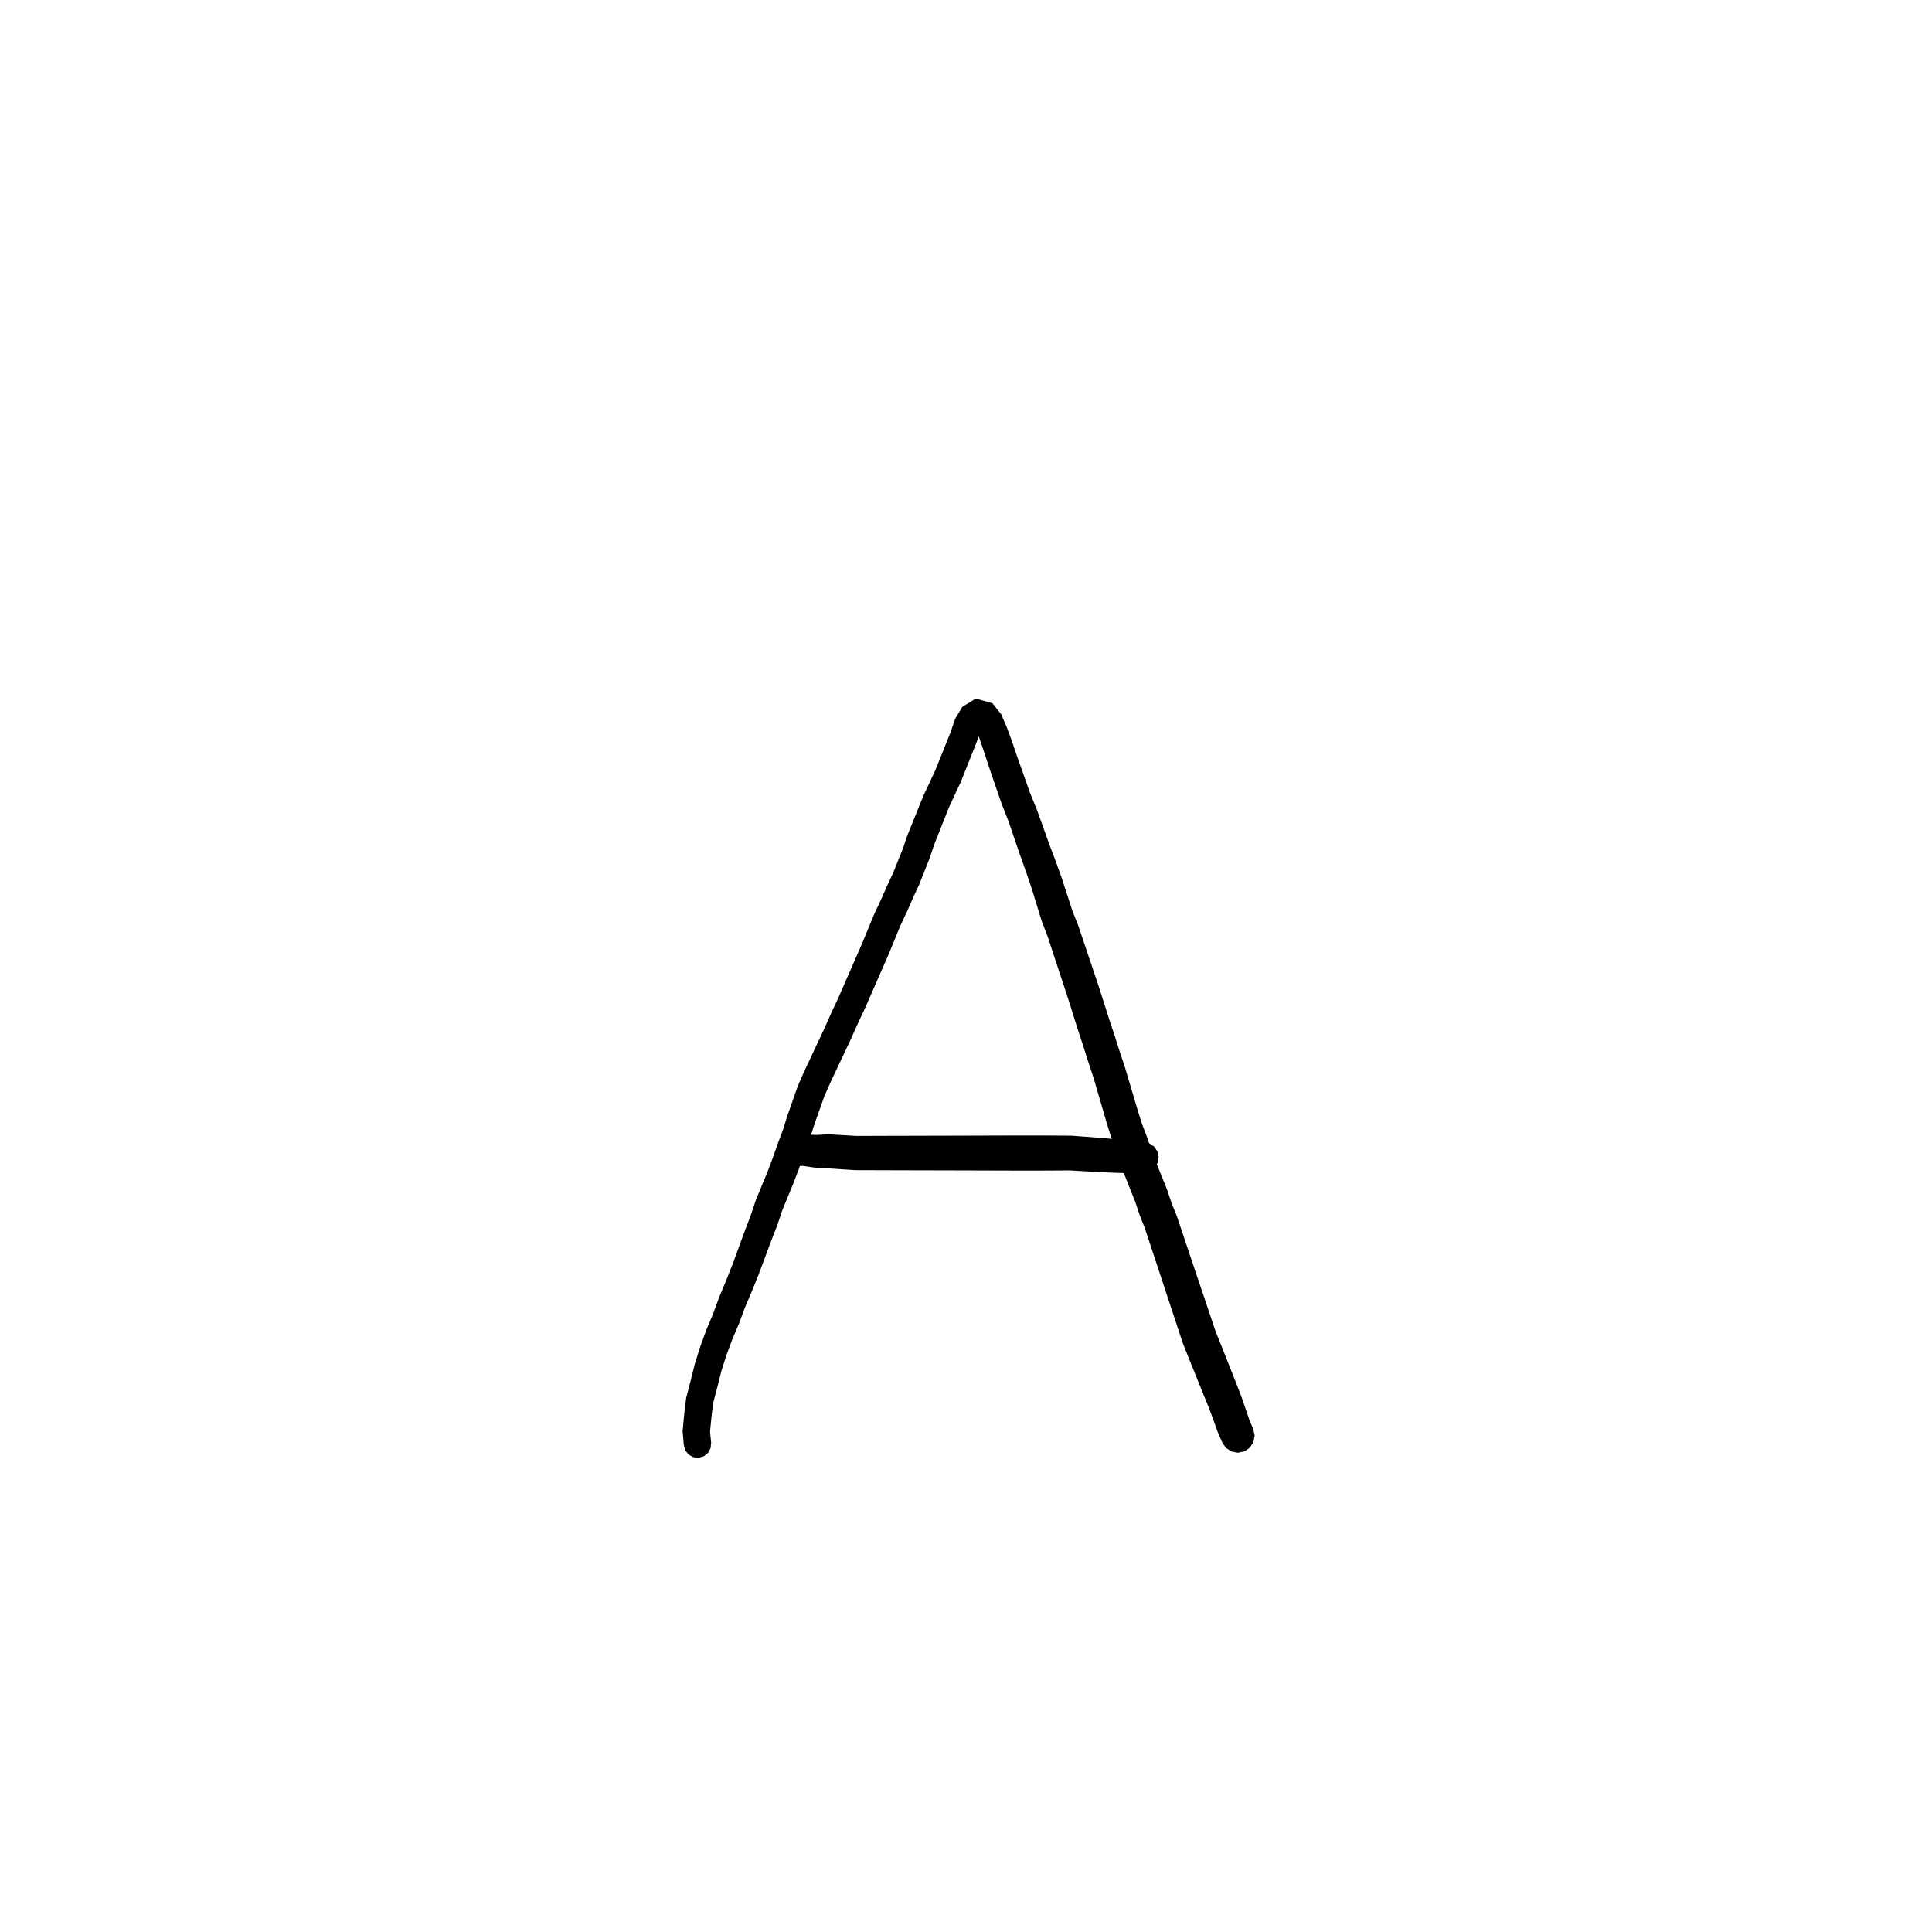
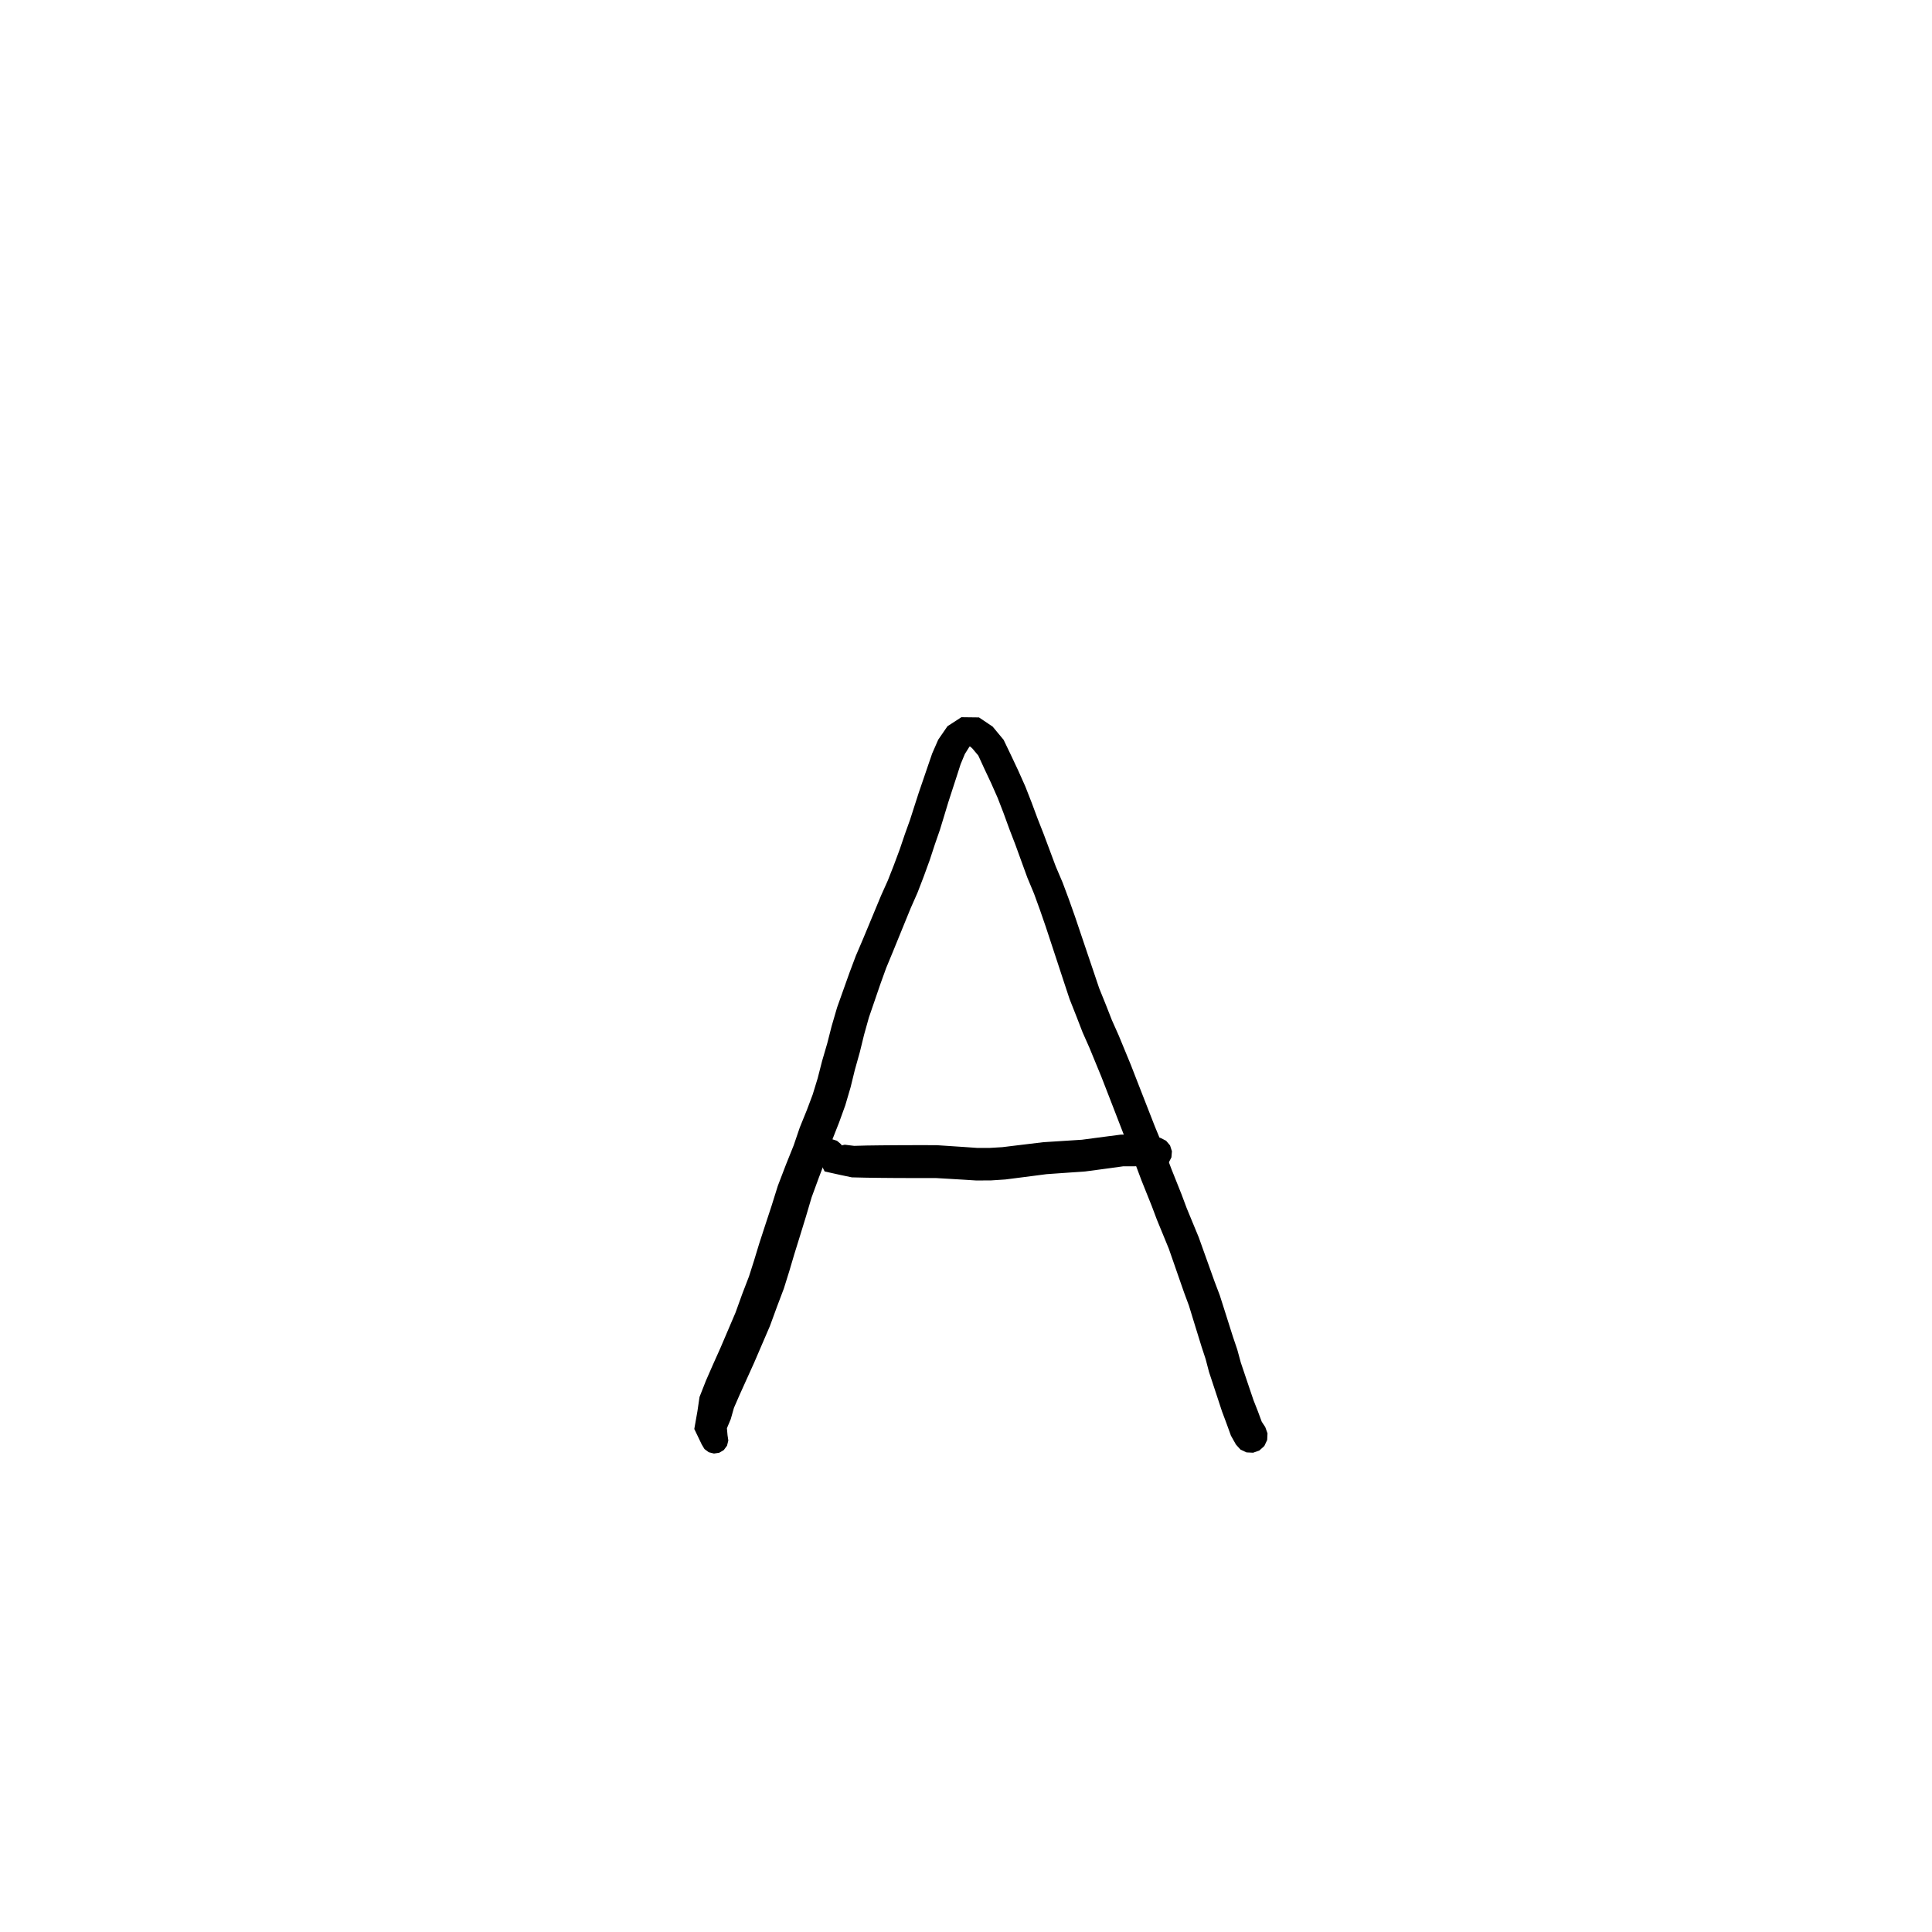
<svg xmlns="http://www.w3.org/2000/svg" viewBox="0 0 300 300" width="300" height="300">
-   <path d="M 110.426 224.048 L 110.253 222.3 L 110.471 220.112 L 110.724 217.901 L 111.363 215.501 L 112.018 212.89 L 112.786 210.474 L 113.688 208.041 L 114.758 205.515 L 115.693 202.988 L 116.756 200.49 L 117.847 197.787 L 118.797 195.233 L 119.731 192.726 L 120.68 190.302 L 121.473 187.926 L 122.376 185.735 L 123.318 183.441 L 124.136 181.257 L 124.935 178.995 L 125.748 176.83 L 126.423 174.682 L 127.212 172.458 L 127.985 170.271 L 128.873 168.247 L 129.926 166.011 L 130.993 163.75 L 132.069 161.466 L 133.137 159.072 L 134.206 156.807 L 135.153 154.65 L 136.085 152.522 L 137.017 150.393 L 137.959 148.241 L 138.898 145.956 L 139.807 143.745 L 140.861 141.505 L 141.792 139.37 L 142.734 137.341 L 143.554 135.286 L 144.371 133.229 L 145.029 131.23 L 145.798 129.291 L 146.591 127.293 L 147.361 125.352 L 148.262 123.409 L 149.216 121.357 L 150.037 119.303 L 150.833 117.306 L 151.651 115.25 L 152.265 113.381 L 152.737 112.596 L 152.242 112.816 L 151.253 112.622 L 151.473 113.022 L 152.125 114.778 L 152.882 116.986 L 153.664 119.385 L 154.587 122.067 L 155.523 124.782 L 156.572 127.449 L 157.468 130.067 L 158.384 132.755 L 159.293 135.291 L 160.183 137.907 L 160.948 140.405 L 161.755 143.015 L 162.681 145.435 L 163.448 147.775 L 164.24 150.172 L 165.032 152.569 L 165.817 154.947 L 166.605 157.458 L 167.406 160.007 L 168.201 162.403 L 168.997 164.932 L 169.788 167.305 L 170.436 169.523 L 171.096 171.787 L 171.758 174.072 L 172.441 176.296 L 173.226 178.429 L 173.89 180.587 L 174.715 182.684 L 175.508 184.682 L 176.276 186.607 L 176.94 188.604 L 177.732 190.602 L 178.367 192.525 L 179.028 194.523 L 179.69 196.52 L 180.35 198.518 L 181.01 200.516 L 181.666 202.515 L 182.326 204.512 L 182.985 206.511 L 183.671 208.584 L 184.498 210.654 L 185.302 212.647 L 186.105 214.642 L 186.912 216.634 L 187.711 218.578 L 188.37 220.378 L 189.079 222.348 L 189.789 223.989 L 190.368 224.833 L 191.226 225.391 L 192.232 225.578 L 193.233 225.367 L 194.077 224.788 L 194.635 223.93 L 194.823 222.924 L 194.611 221.922 L 193.99 220.459 L 193.369 218.614 L 192.696 216.688 L 191.899 214.64 L 191.109 212.64 L 190.315 210.642 L 189.522 208.644 L 188.752 206.721 L 188.108 204.803 L 187.436 202.809 L 186.765 200.815 L 186.091 198.822 L 185.42 196.828 L 184.75 194.833 L 184.081 192.838 L 183.411 190.844 L 182.715 188.775 L 181.911 186.781 L 181.244 184.786 L 180.415 182.719 L 179.611 180.725 L 178.84 178.83 L 178.172 176.729 L 177.361 174.605 L 176.713 172.57 L 176.044 170.331 L 175.373 168.071 L 174.691 165.764 L 173.885 163.347 L 173.084 160.819 L 172.283 158.425 L 171.487 155.916 L 170.678 153.371 L 169.866 150.958 L 169.061 148.565 L 168.256 146.172 L 167.427 143.721 L 166.49 141.351 L 165.7 138.904 L 164.868 136.345 L 163.895 133.639 L 162.941 131.119 L 161.994 128.483 L 161.027 125.779 L 159.947 123.123 L 159.02 120.515 L 158.08 117.874 L 157.265 115.483 L 156.425 113.166 L 155.481 110.931 L 154.104 109.201 L 151.518 108.475 L 149.427 109.759 L 148.301 111.636 L 147.584 113.759 L 146.805 115.695 L 146.005 117.69 L 145.229 119.629 L 144.32 121.569 L 143.358 123.618 L 142.531 125.669 L 141.727 127.663 L 140.899 129.716 L 140.227 131.709 L 139.447 133.643 L 138.67 135.58 L 137.749 137.544 L 136.818 139.667 L 135.743 141.952 L 134.788 144.264 L 133.865 146.504 L 132.943 148.611 L 132.013 150.74 L 131.082 152.869 L 130.166 154.971 L 129.106 157.23 L 128.044 159.626 L 126.992 161.867 L 125.929 164.13 L 124.853 166.419 L 123.878 168.653 L 123.054 170.99 L 122.247 173.29 L 121.591 175.401 L 120.807 177.494 L 120.009 179.756 L 119.23 181.831 L 118.31 184.061 L 117.35 186.394 L 116.545 188.809 L 115.632 191.175 L 114.702 193.725 L 113.79 196.227 L 112.752 198.847 L 111.685 201.406 L 110.758 203.936 L 109.698 206.466 L 108.738 209.089 L 107.909 211.731 L 107.233 214.442 L 106.542 217.098 L 106.238 219.661 L 105.996 222.253 L 106.187 224.439 L 106.423 225.235 L 106.946 225.881 L 107.676 226.276 L 108.502 226.363 L 109.298 226.127 L 109.943 225.604 L 110.339 224.874 Z" fill="black" fill-rule="nonzero" />
-   <path d="M 123.48 181.06 L 124.693 181.043 L 126.465 181.301 L 128.502 181.418 L 130.557 181.558 L 132.768 181.699 L 134.98 181.705 L 136.976 181.712 L 138.972 181.717 L 140.968 181.722 L 143.097 181.727 L 145.36 181.733 L 147.622 181.738 L 149.884 181.744 L 152.146 181.75 L 154.275 181.756 L 156.271 181.762 L 158.267 181.767 L 160.263 181.768 L 162.259 181.762 L 164.255 181.753 L 166.161 181.741 L 168.069 181.851 L 170.067 181.961 L 172.059 182.064 L 173.922 182.132 L 175.914 182.207 L 177.562 182.057 L 178.461 181.878 L 179.223 181.369 L 179.732 180.607 L 179.911 179.708 L 179.732 178.809 L 179.223 178.047 L 178.461 177.538 L 177.562 177.359 L 176.106 177.21 L 174.283 177.019 L 172.42 176.82 L 170.42 176.657 L 168.426 176.501 L 166.341 176.345 L 164.255 176.332 L 162.259 176.323 L 160.263 176.318 L 158.267 176.319 L 156.271 176.324 L 154.275 176.33 L 152.146 176.335 L 149.884 176.342 L 147.622 176.348 L 145.36 176.353 L 143.097 176.359 L 140.968 176.364 L 138.972 176.369 L 136.976 176.374 L 134.98 176.381 L 132.934 176.387 L 130.887 176.262 L 128.683 176.136 L 126.705 176.235 L 124.38 176.127 L 122.407 176.94 L 121.66 177.302 L 121.108 177.923 L 120.836 178.708 L 120.884 179.537 L 121.246 180.284 L 121.867 180.836 L 122.651 181.108 Z" fill="black" fill-rule="nonzero" />
+   <path d="M 112.971 222.86 L 112.875 221.776 L 113.471 220.359 L 113.966 218.61 L 114.833 216.621 L 115.893 214.273 L 117.104 211.596 L 118.315 208.78 L 119.549 205.912 L 120.64 202.933 L 121.717 200.083 L 122.541 197.448 L 123.328 194.788 L 124.233 191.876 L 125.141 188.922 L 126.027 185.924 L 127.165 182.819 L 128.352 179.706 L 129.263 176.909 L 130.297 174.283 L 131.255 171.636 L 132.079 168.834 L 132.735 166.153 L 133.518 163.354 L 134.17 160.689 L 134.92 158.002 L 135.811 155.408 L 136.719 152.76 L 137.607 150.3 L 138.639 147.811 L 139.566 145.535 L 140.491 143.27 L 141.402 141.038 L 142.47 138.617 L 143.423 136.142 L 144.366 133.555 L 145.158 131.138 L 145.951 128.851 L 146.615 126.674 L 147.255 124.559 L 147.896 122.58 L 148.548 120.579 L 149.163 118.668 L 149.821 117.081 L 150.516 115.974 L 150.752 115.778 L 150.414 115.745 L 150.951 116.182 L 151.91 117.322 L 152.842 119.351 L 153.896 121.59 L 154.925 123.915 L 155.823 126.24 L 156.746 128.772 L 157.669 131.17 L 158.582 133.684 L 159.522 136.267 L 160.576 138.799 L 161.471 141.261 L 162.38 143.891 L 163.296 146.672 L 164.217 149.47 L 165.136 152.269 L 166.082 155.133 L 167.159 157.856 L 168.102 160.297 L 169.174 162.716 L 170.091 164.946 L 171.013 167.185 L 171.935 169.558 L 172.864 171.954 L 173.791 174.351 L 174.728 176.77 L 175.652 179.021 L 176.432 181.113 L 177.239 183.267 L 178.049 185.289 L 178.839 187.258 L 179.645 189.4 L 180.59 191.698 L 181.494 193.903 L 182.262 196.108 L 183.05 198.374 L 183.848 200.661 L 184.622 202.752 L 185.253 204.817 L 185.91 206.949 L 186.574 209.103 L 187.214 211.051 L 187.738 213.05 L 188.422 215.122 L 189.081 217.12 L 189.755 219.171 L 190.42 220.945 L 191.141 222.933 L 191.923 224.319 L 192.618 225.085 L 193.553 225.527 L 194.586 225.577 L 195.559 225.228 L 196.325 224.534 L 196.767 223.598 L 196.817 222.566 L 196.468 221.592 L 195.92 220.76 L 195.31 219.111 L 194.645 217.425 L 193.988 215.484 L 193.316 213.49 L 192.67 211.57 L 192.129 209.577 L 191.438 207.534 L 190.772 205.429 L 190.098 203.303 L 189.398 201.11 L 188.576 198.942 L 187.777 196.705 L 186.968 194.447 L 186.139 192.127 L 185.18 189.808 L 184.262 187.582 L 183.471 185.465 L 182.665 183.443 L 181.878 181.472 L 181.088 179.368 L 180.271 177.202 L 179.332 174.929 L 178.406 172.557 L 177.47 170.163 L 176.536 167.769 L 175.596 165.352 L 174.654 163.067 L 173.708 160.772 L 172.651 158.401 L 171.731 156.051 L 170.68 153.451 L 169.762 150.727 L 168.818 147.936 L 167.876 145.145 L 166.93 142.338 L 165.975 139.644 L 165.007 137.05 L 163.932 134.526 L 163.01 132.052 L 162.059 129.509 L 161.119 127.117 L 160.179 124.592 L 159.214 122.127 L 158.114 119.661 L 157.039 117.376 L 155.842 114.881 L 154.139 112.827 L 152.015 111.401 L 149.282 111.368 L 147.123 112.769 L 145.688 114.856 L 144.75 116.994 L 144.035 119.075 L 143.356 121.067 L 142.666 123.079 L 141.975 125.223 L 141.308 127.304 L 140.504 129.542 L 139.7 131.915 L 138.779 134.385 L 137.87 136.7 L 136.808 139.069 L 135.856 141.362 L 134.919 143.621 L 133.982 145.87 L 132.886 148.437 L 131.91 151.034 L 130.956 153.709 L 129.984 156.437 L 129.137 159.339 L 128.458 161.997 L 127.645 164.787 L 126.969 167.429 L 126.197 169.95 L 125.292 172.359 L 124.197 175.056 L 123.244 177.848 L 122.037 180.855 L 120.78 184.138 L 119.802 187.261 L 118.848 190.162 L 117.889 193.105 L 117.079 195.768 L 116.307 198.19 L 115.254 200.929 L 114.217 203.804 L 113.056 206.526 L 111.872 209.299 L 110.687 211.944 L 109.618 214.386 L 108.622 216.922 L 108.294 219.148 L 107.809 221.889 L 108.964 224.296 L 109.391 225.008 L 110.058 225.503 L 110.864 225.704 L 111.685 225.582 L 112.398 225.155 L 112.892 224.487 L 113.094 223.682 Z" fill="black" fill-rule="nonzero" />
+   <path d="M 126.885 179.585 L 128.05 181.904 L 130.513 182.449 L 132.272 182.819 L 134.581 182.872 L 136.71 182.899 L 138.839 182.917 L 141.101 182.926 L 143.23 182.929 L 145.28 182.925 L 147.33 183.044 L 149.455 183.17 L 151.532 183.302 L 153.822 183.298 L 156.107 183.148 L 158.313 182.866 L 160.441 182.592 L 162.5 182.324 L 164.421 182.189 L 166.416 182.05 L 168.494 181.906 L 170.571 181.629 L 172.566 181.36 L 174.405 181.105 L 176.127 181.104 L 177.725 181.034 L 178.89 181.384 L 179.836 181.461 L 180.74 181.171 L 181.465 180.556 L 181.899 179.712 L 181.977 178.765 L 181.686 177.861 L 181.072 177.136 L 180.227 176.702 L 178.287 176.165 L 176.07 176.184 L 174.066 176.182 L 171.913 176.46 L 169.916 176.723 L 168.001 176.978 L 166.086 177.1 L 164.09 177.228 L 162.019 177.359 L 159.82 177.623 L 157.69 177.881 L 155.637 178.131 L 153.664 178.248 L 151.695 178.244 L 149.781 178.11 L 147.647 177.969 L 145.439 177.823 L 143.23 177.818 L 141.101 177.821 L 138.839 177.83 L 136.71 177.848 L 134.581 177.876 L 132.632 177.929 L 131.173 177.749 L 130.337 177.927 L 130.978 178.415 L 130.599 177.676 L 129.965 177.139 L 129.174 176.885 L 128.347 176.954 L 127.608 177.333 L 127.071 177.967 L 126.817 178.758 Z" fill="black" fill-rule="nonzero" />
</svg>
